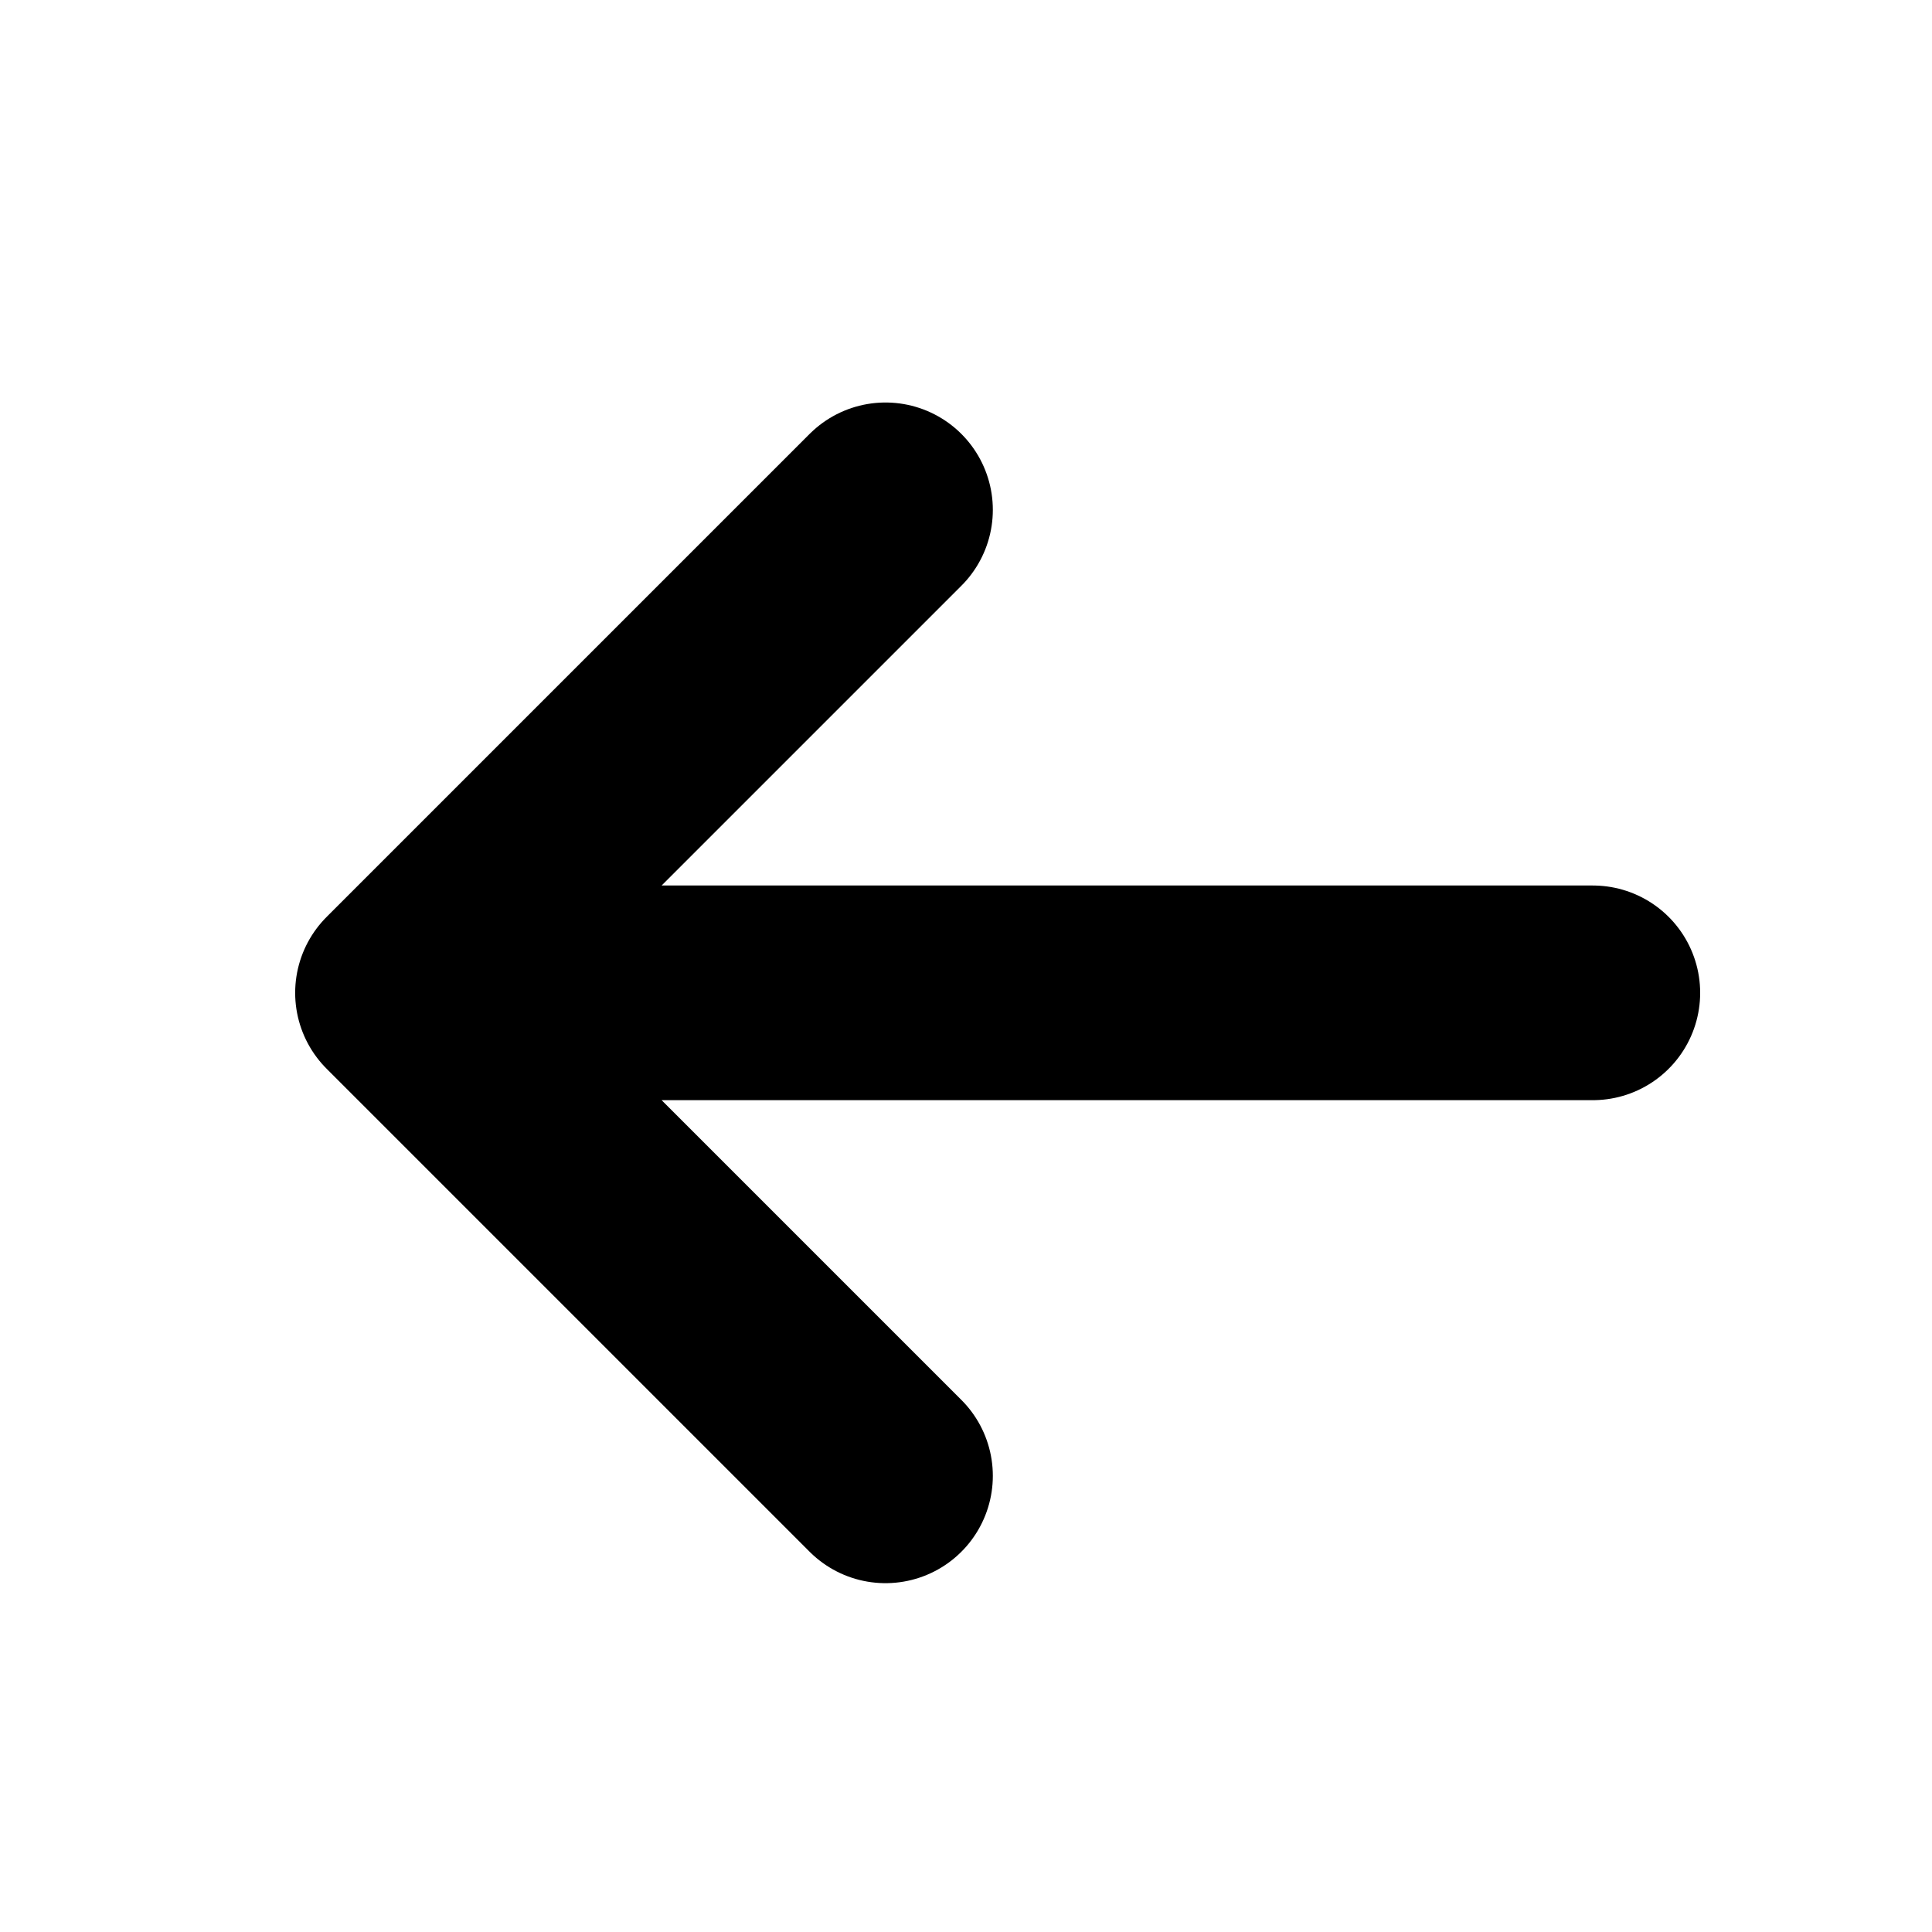
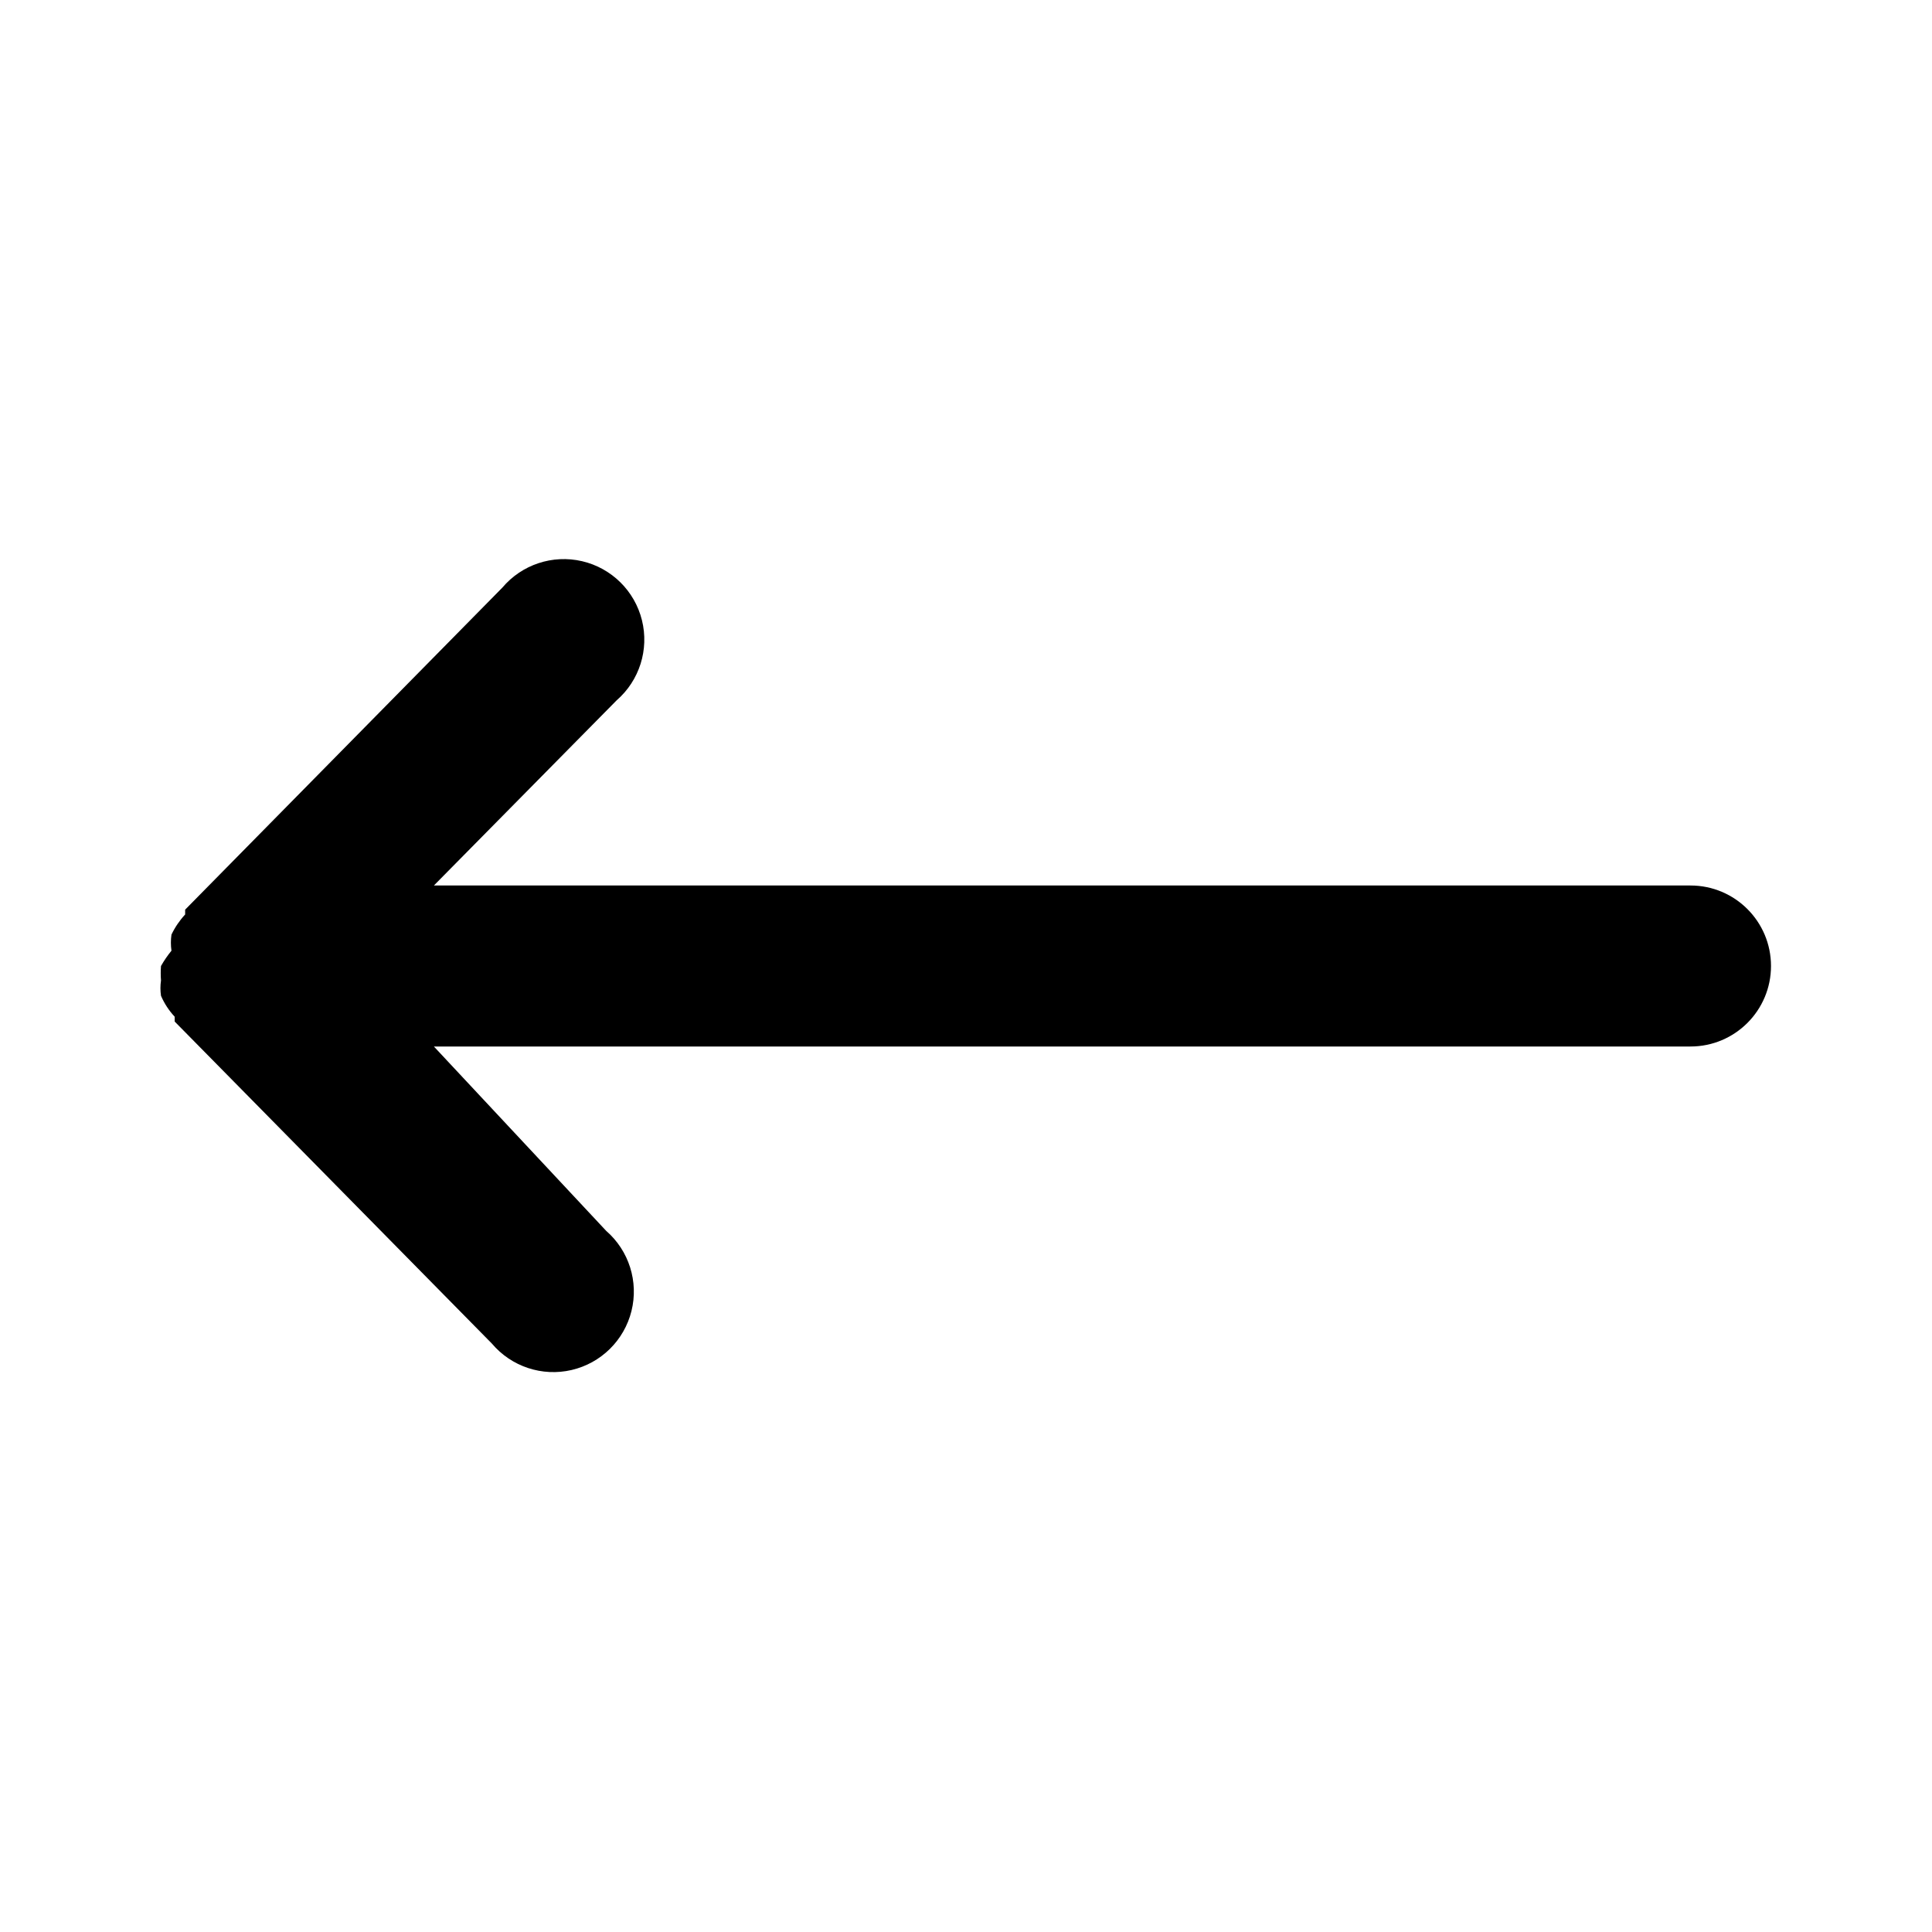
- <svg xmlns="http://www.w3.org/2000/svg" width="18" height="18" viewBox="0 0 18 18">
-   <g fill="none" stroke="currentColor" fill-rule="evenodd" stroke-linecap="round" stroke-linejoin="round" stroke-width="2">
-     <path d="M14.84 9.25H4.3M8.25 4.75l-4.5 4.5 4.5 4.5" />
-   </g>
+ <svg xmlns="http://www.w3.org/2000/svg" width="24" height="24" viewBox="0 0 24 24">
+   <path d="M21,11H5.39L7.66,8.7A1,1,0,1,0,6.24,7.3l-3.94,4h0s0,0,0,.06a1,1,0,0,0-.17.25h0a.71.71,0,0,0,0,.2A1.36,1.36,0,0,0,2,12H2a1.16,1.16,0,0,0,0,.18.65.65,0,0,0,0,.19h0a.9.9,0,0,0,.17.26l0,.06h0l3.94,4a1,1,0,1,0,1.42-1.4L5.39,13H21a1,1,0,0,0,0-2Z" fill="currentColor" />
</svg>
